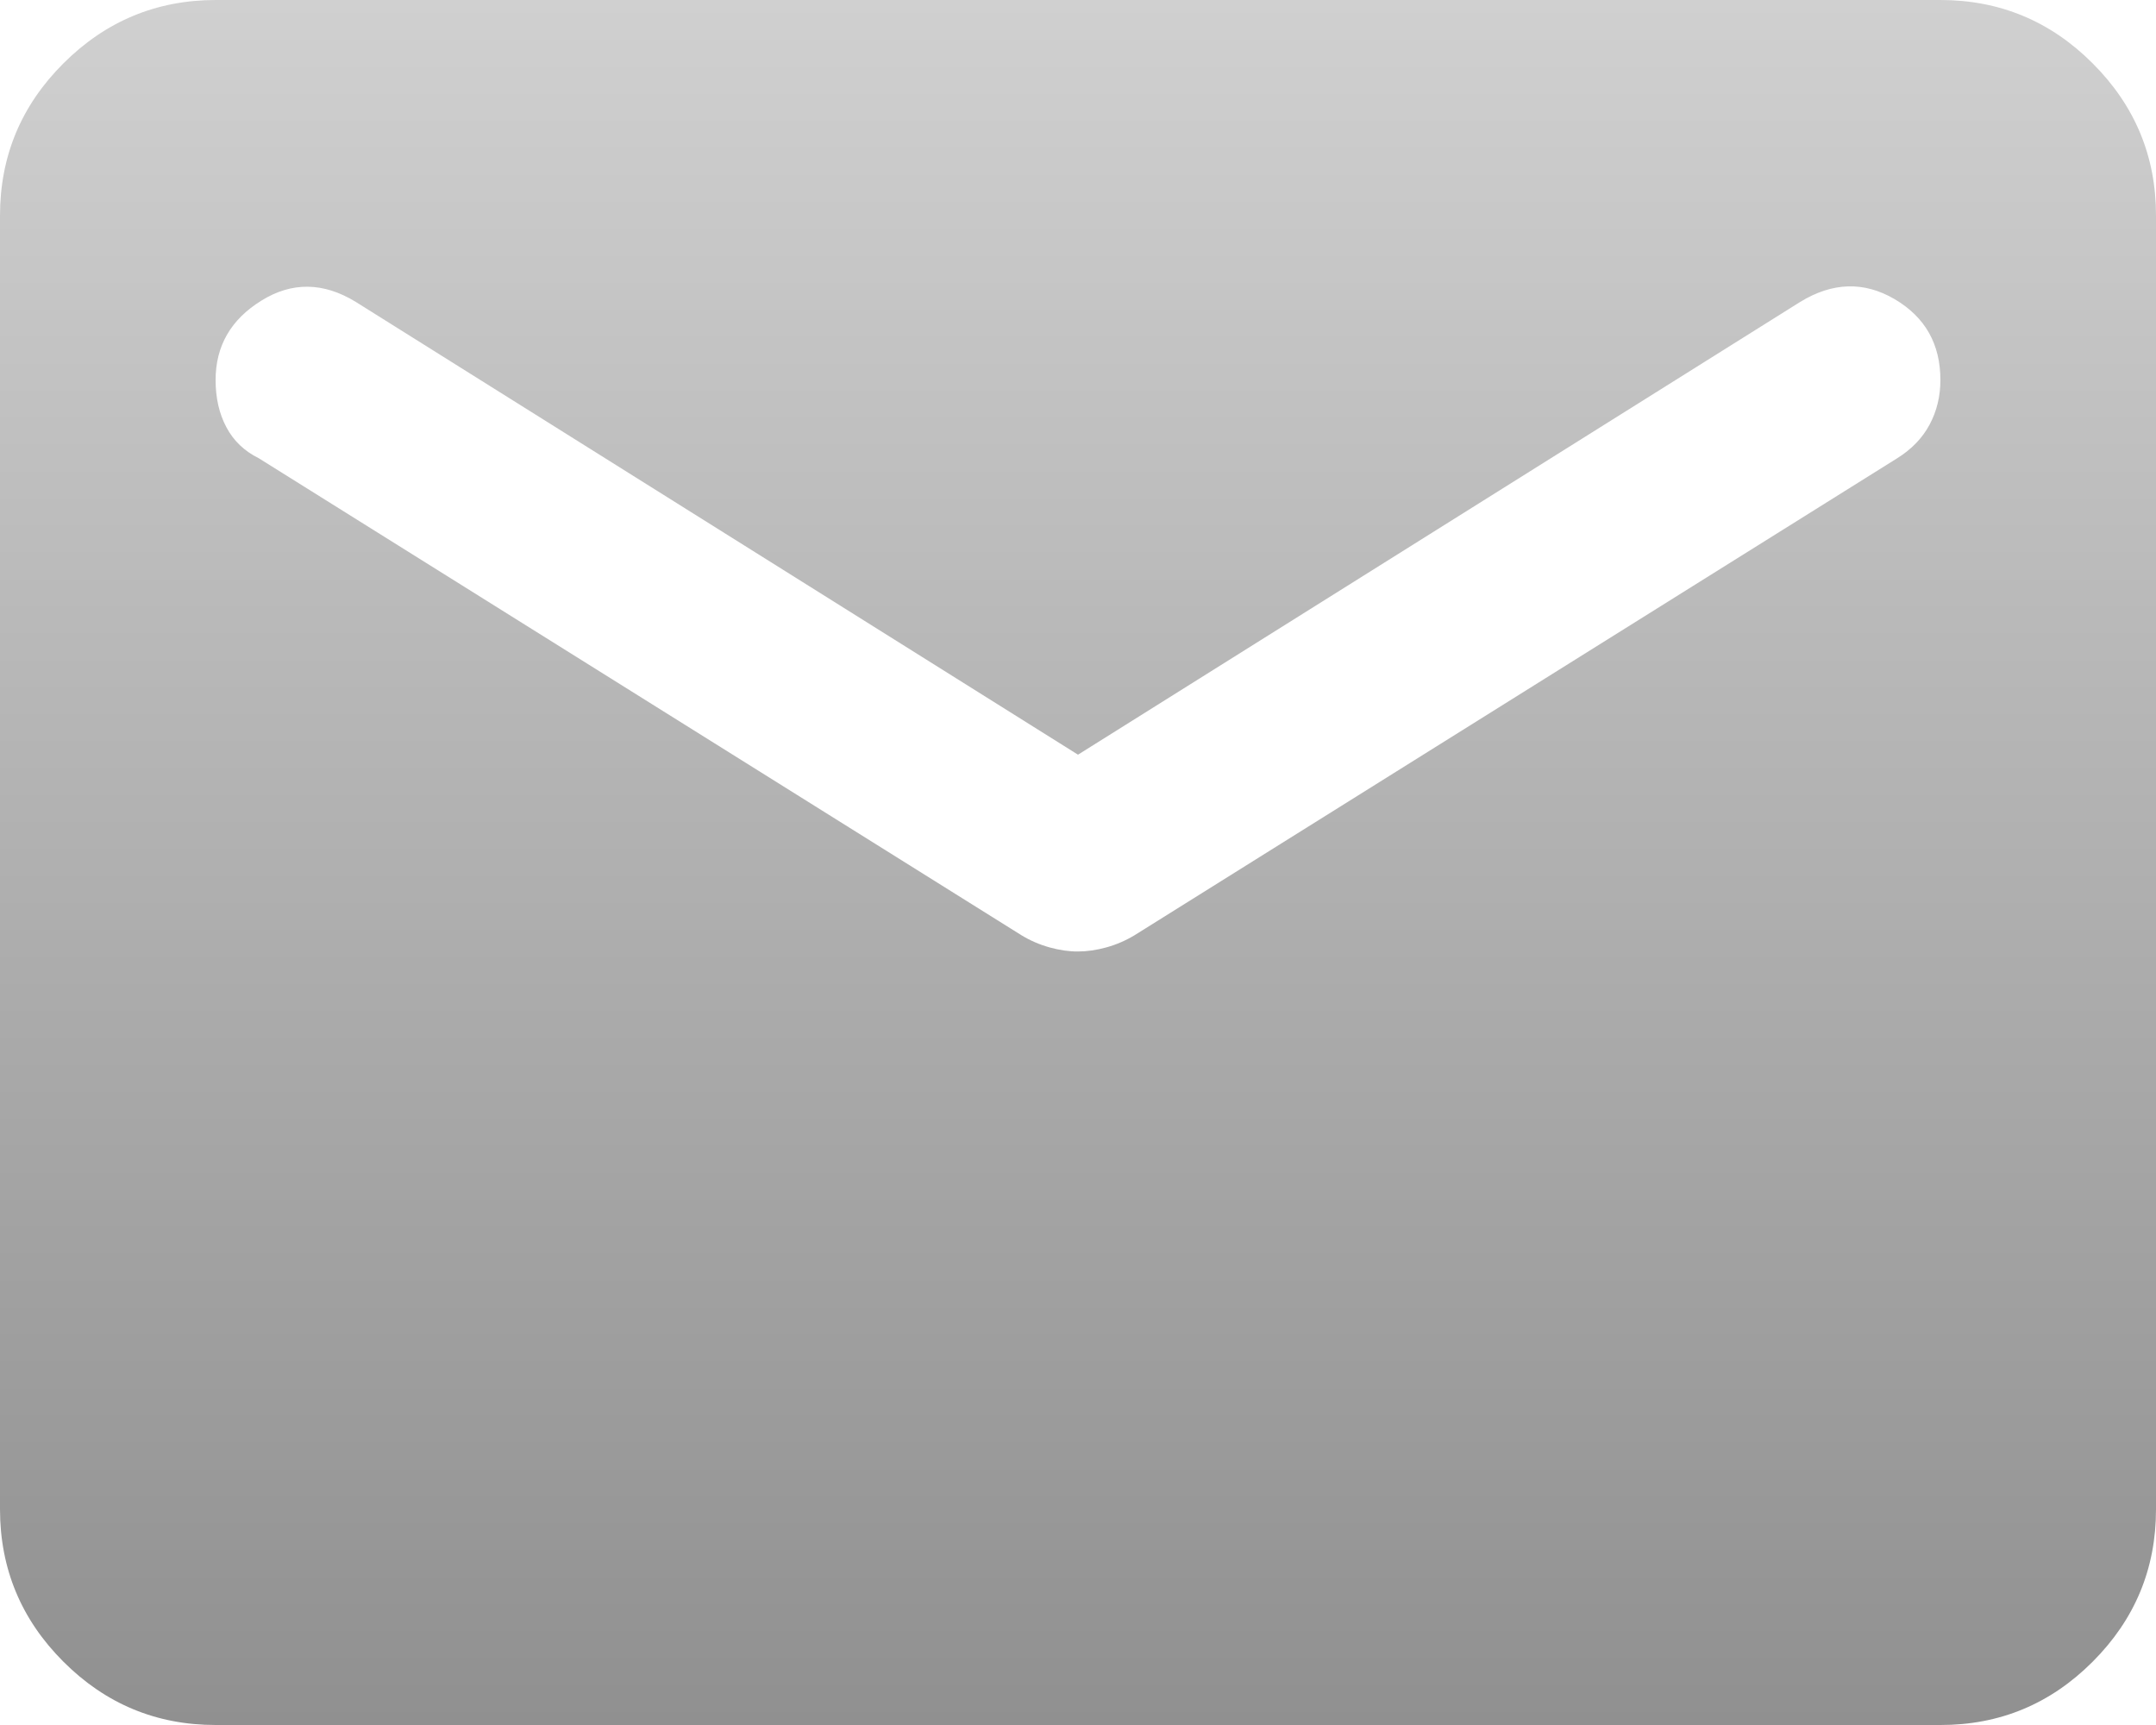
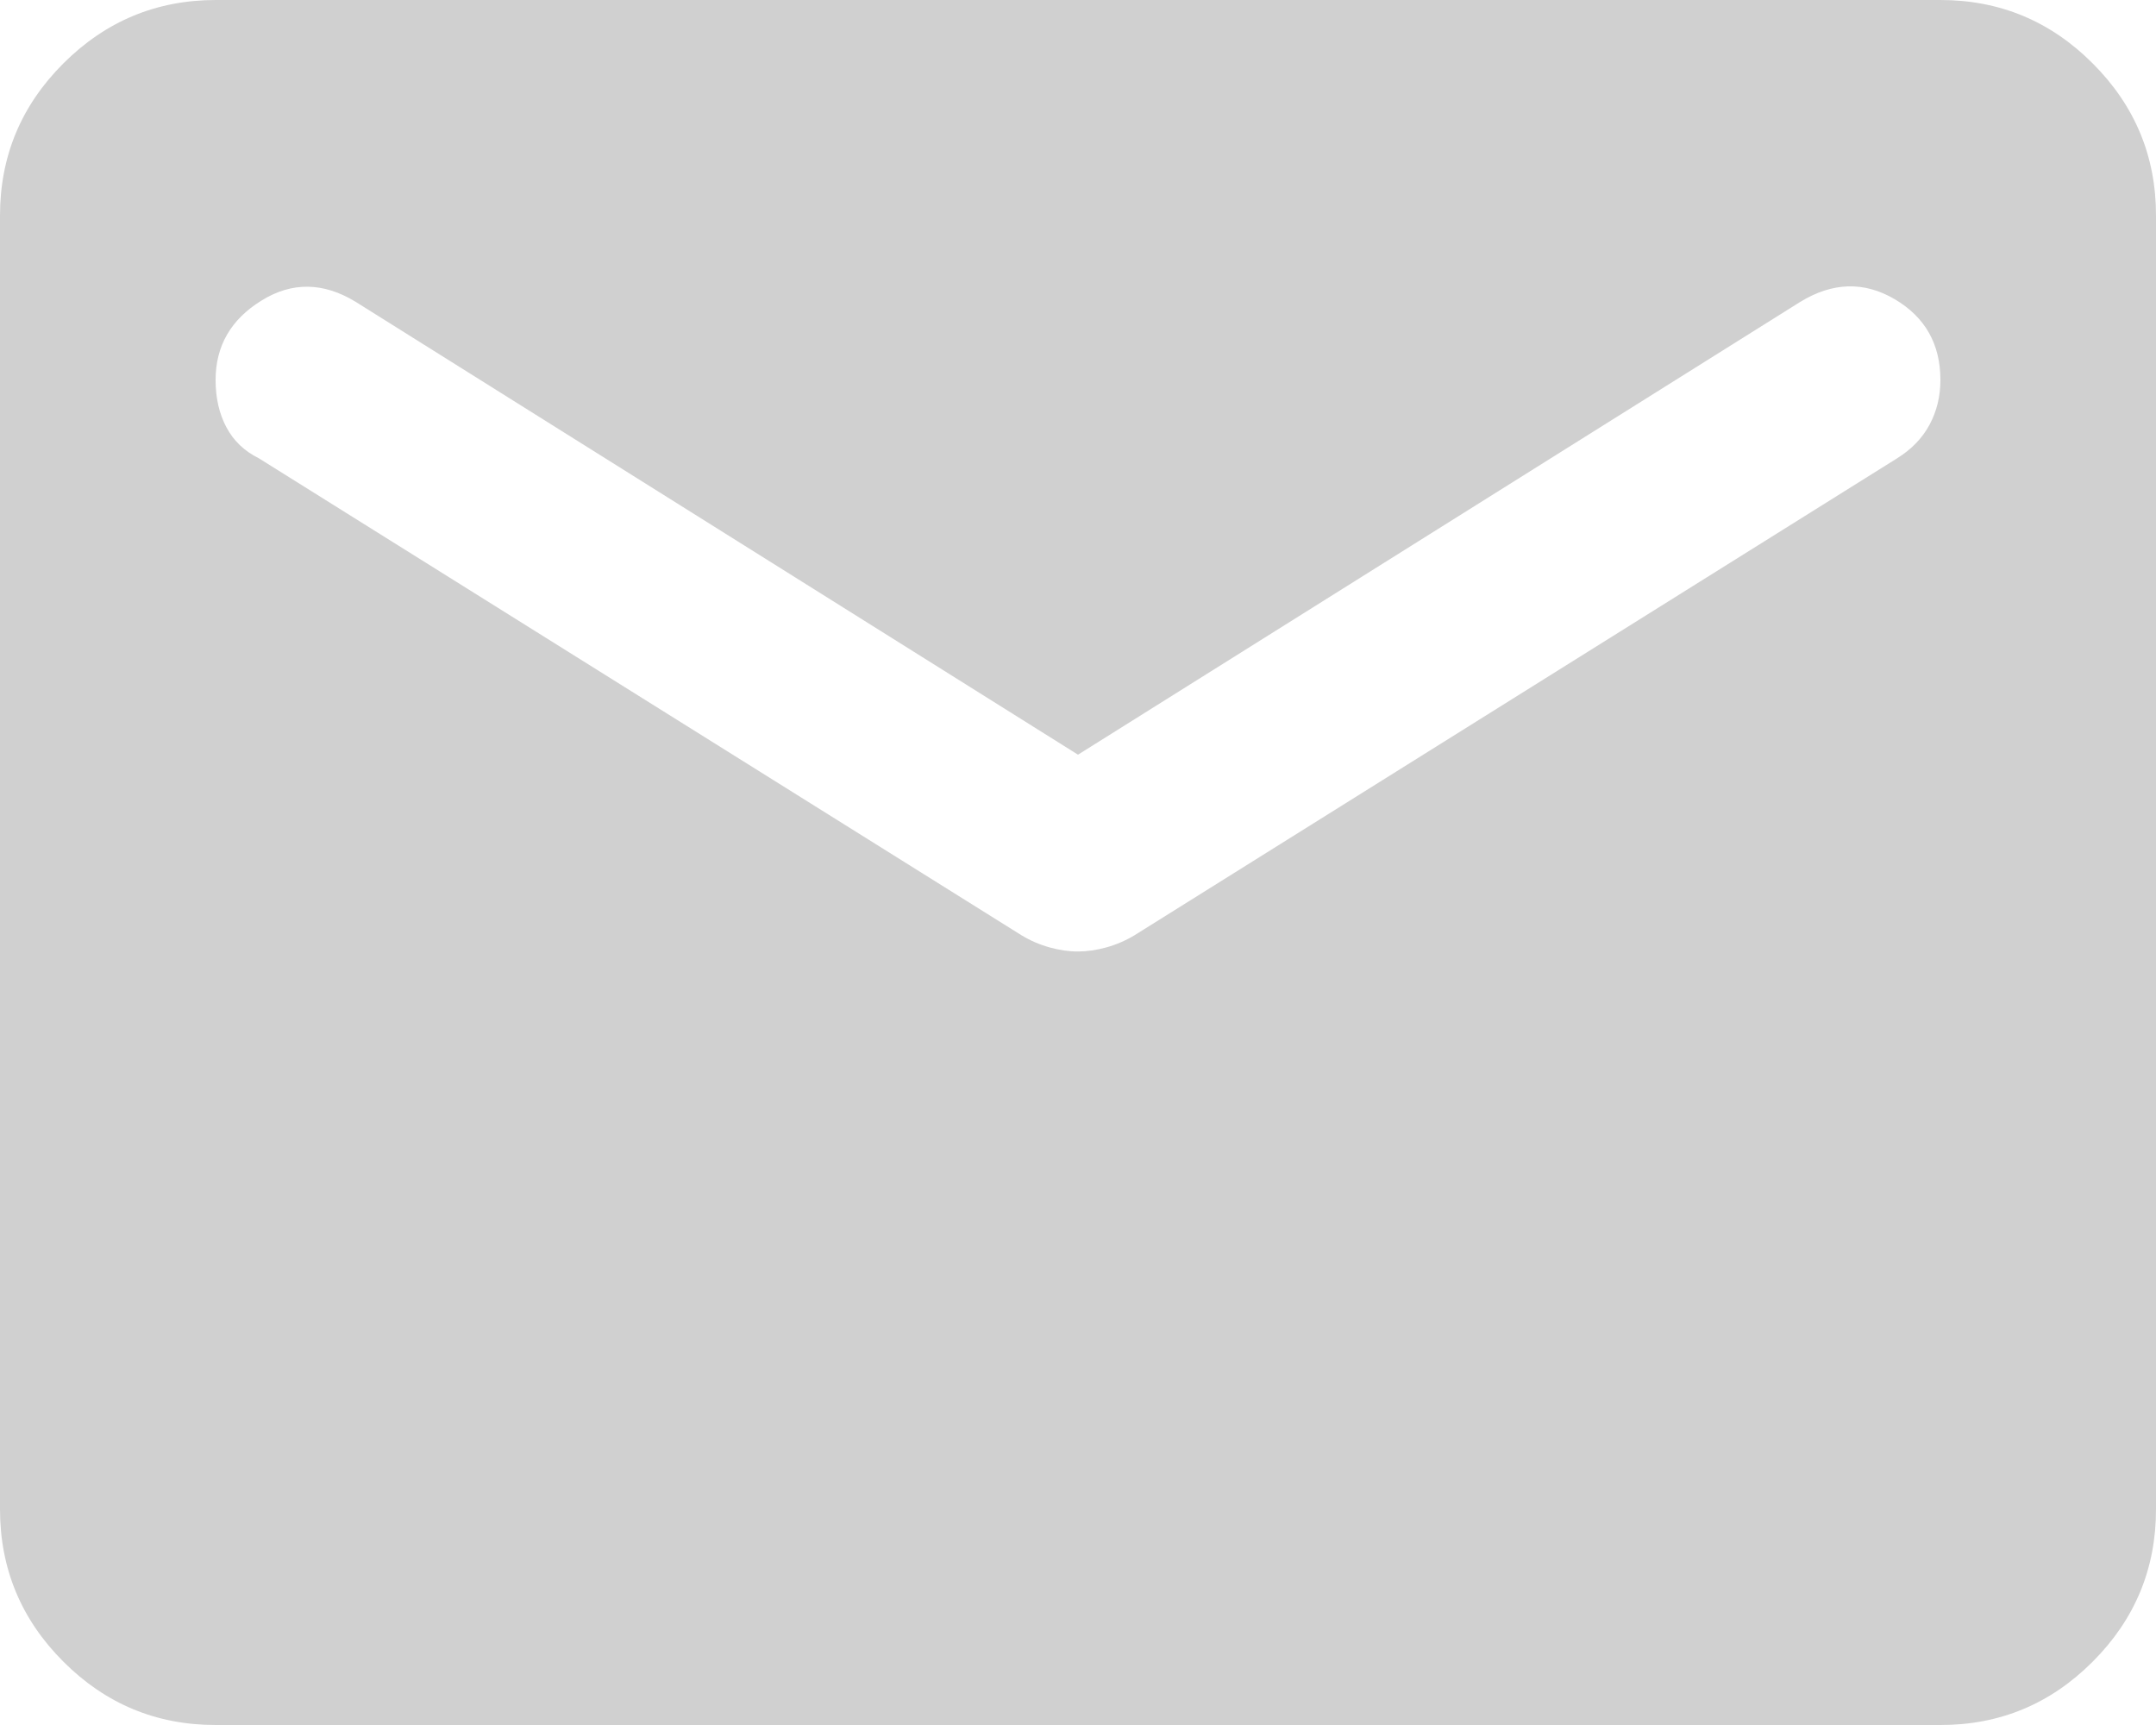
<svg xmlns="http://www.w3.org/2000/svg" width="30" height="24" viewBox="0 0 30 24" fill="none">
-   <path d="M3 24C2.175 24 1.469 23.706 0.882 23.119C0.295 22.532 0.001 21.826 0 21V3C0 2.175 0.294 1.469 0.882 0.882C1.47 0.295 2.176 0.001 3 0H27C27.825 0 28.532 0.294 29.119 0.882C29.707 1.47 30.001 2.176 30 3V21C30 21.825 29.706 22.532 29.119 23.119C28.532 23.707 27.826 24.001 27 24H3ZM15 13.238C15.125 13.238 15.257 13.219 15.395 13.181C15.533 13.143 15.664 13.086 15.787 13.012L26.4 6.375C26.6 6.25 26.75 6.094 26.85 5.907C26.95 5.72 27 5.513 27 5.287C27 4.787 26.788 4.412 26.363 4.162C25.938 3.913 25.5 3.925 25.05 4.2L15 10.5L4.95 4.2C4.5 3.925 4.062 3.919 3.638 4.182C3.212 4.445 3 4.814 3 5.287C3 5.537 3.05 5.756 3.15 5.944C3.25 6.133 3.4 6.276 3.6 6.375L14.213 13.012C14.338 13.088 14.469 13.144 14.607 13.182C14.745 13.22 14.876 13.239 15 13.238Z" fill="url(#paint0_linear_223_110)" />
-   <defs>
-     <linearGradient id="paint0_linear_223_110" x1="15" y1="0" x2="15" y2="24" gradientUnits="userSpaceOnUse">
-       <stop stop-color="#D0D0D0" />
-       <stop offset="1" stop-color="#909090" />
-     </linearGradient>
-   </defs>
+   <path d="M3 24C2.175 24 1.469 23.706 0.882 23.119C0.295 22.532 0.001 21.826 0 21V3C0 2.175 0.294 1.469 0.882 0.882C1.47 0.295 2.176 0.001 3 0H27C27.825 0 28.532 0.294 29.119 0.882C29.707 1.47 30.001 2.176 30 3V21C30 21.825 29.706 22.532 29.119 23.119C28.532 23.707 27.826 24.001 27 24H3ZM15 13.238C15.125 13.238 15.257 13.219 15.395 13.181C15.533 13.143 15.664 13.086 15.787 13.012L26.4 6.375C26.6 6.25 26.75 6.094 26.85 5.907C26.95 5.72 27 5.513 27 5.287C27 4.787 26.788 4.412 26.363 4.162C25.938 3.913 25.5 3.925 25.05 4.2L15 10.5L4.95 4.2C4.5 3.925 4.062 3.919 3.638 4.182C3.212 4.445 3 4.814 3 5.287C3 5.537 3.05 5.756 3.15 5.944C3.25 6.133 3.4 6.276 3.6 6.375L14.213 13.012C14.338 13.088 14.469 13.144 14.607 13.182C14.745 13.22 14.876 13.239 15 13.238Z" fill="#D0D0D0" />
</svg>
